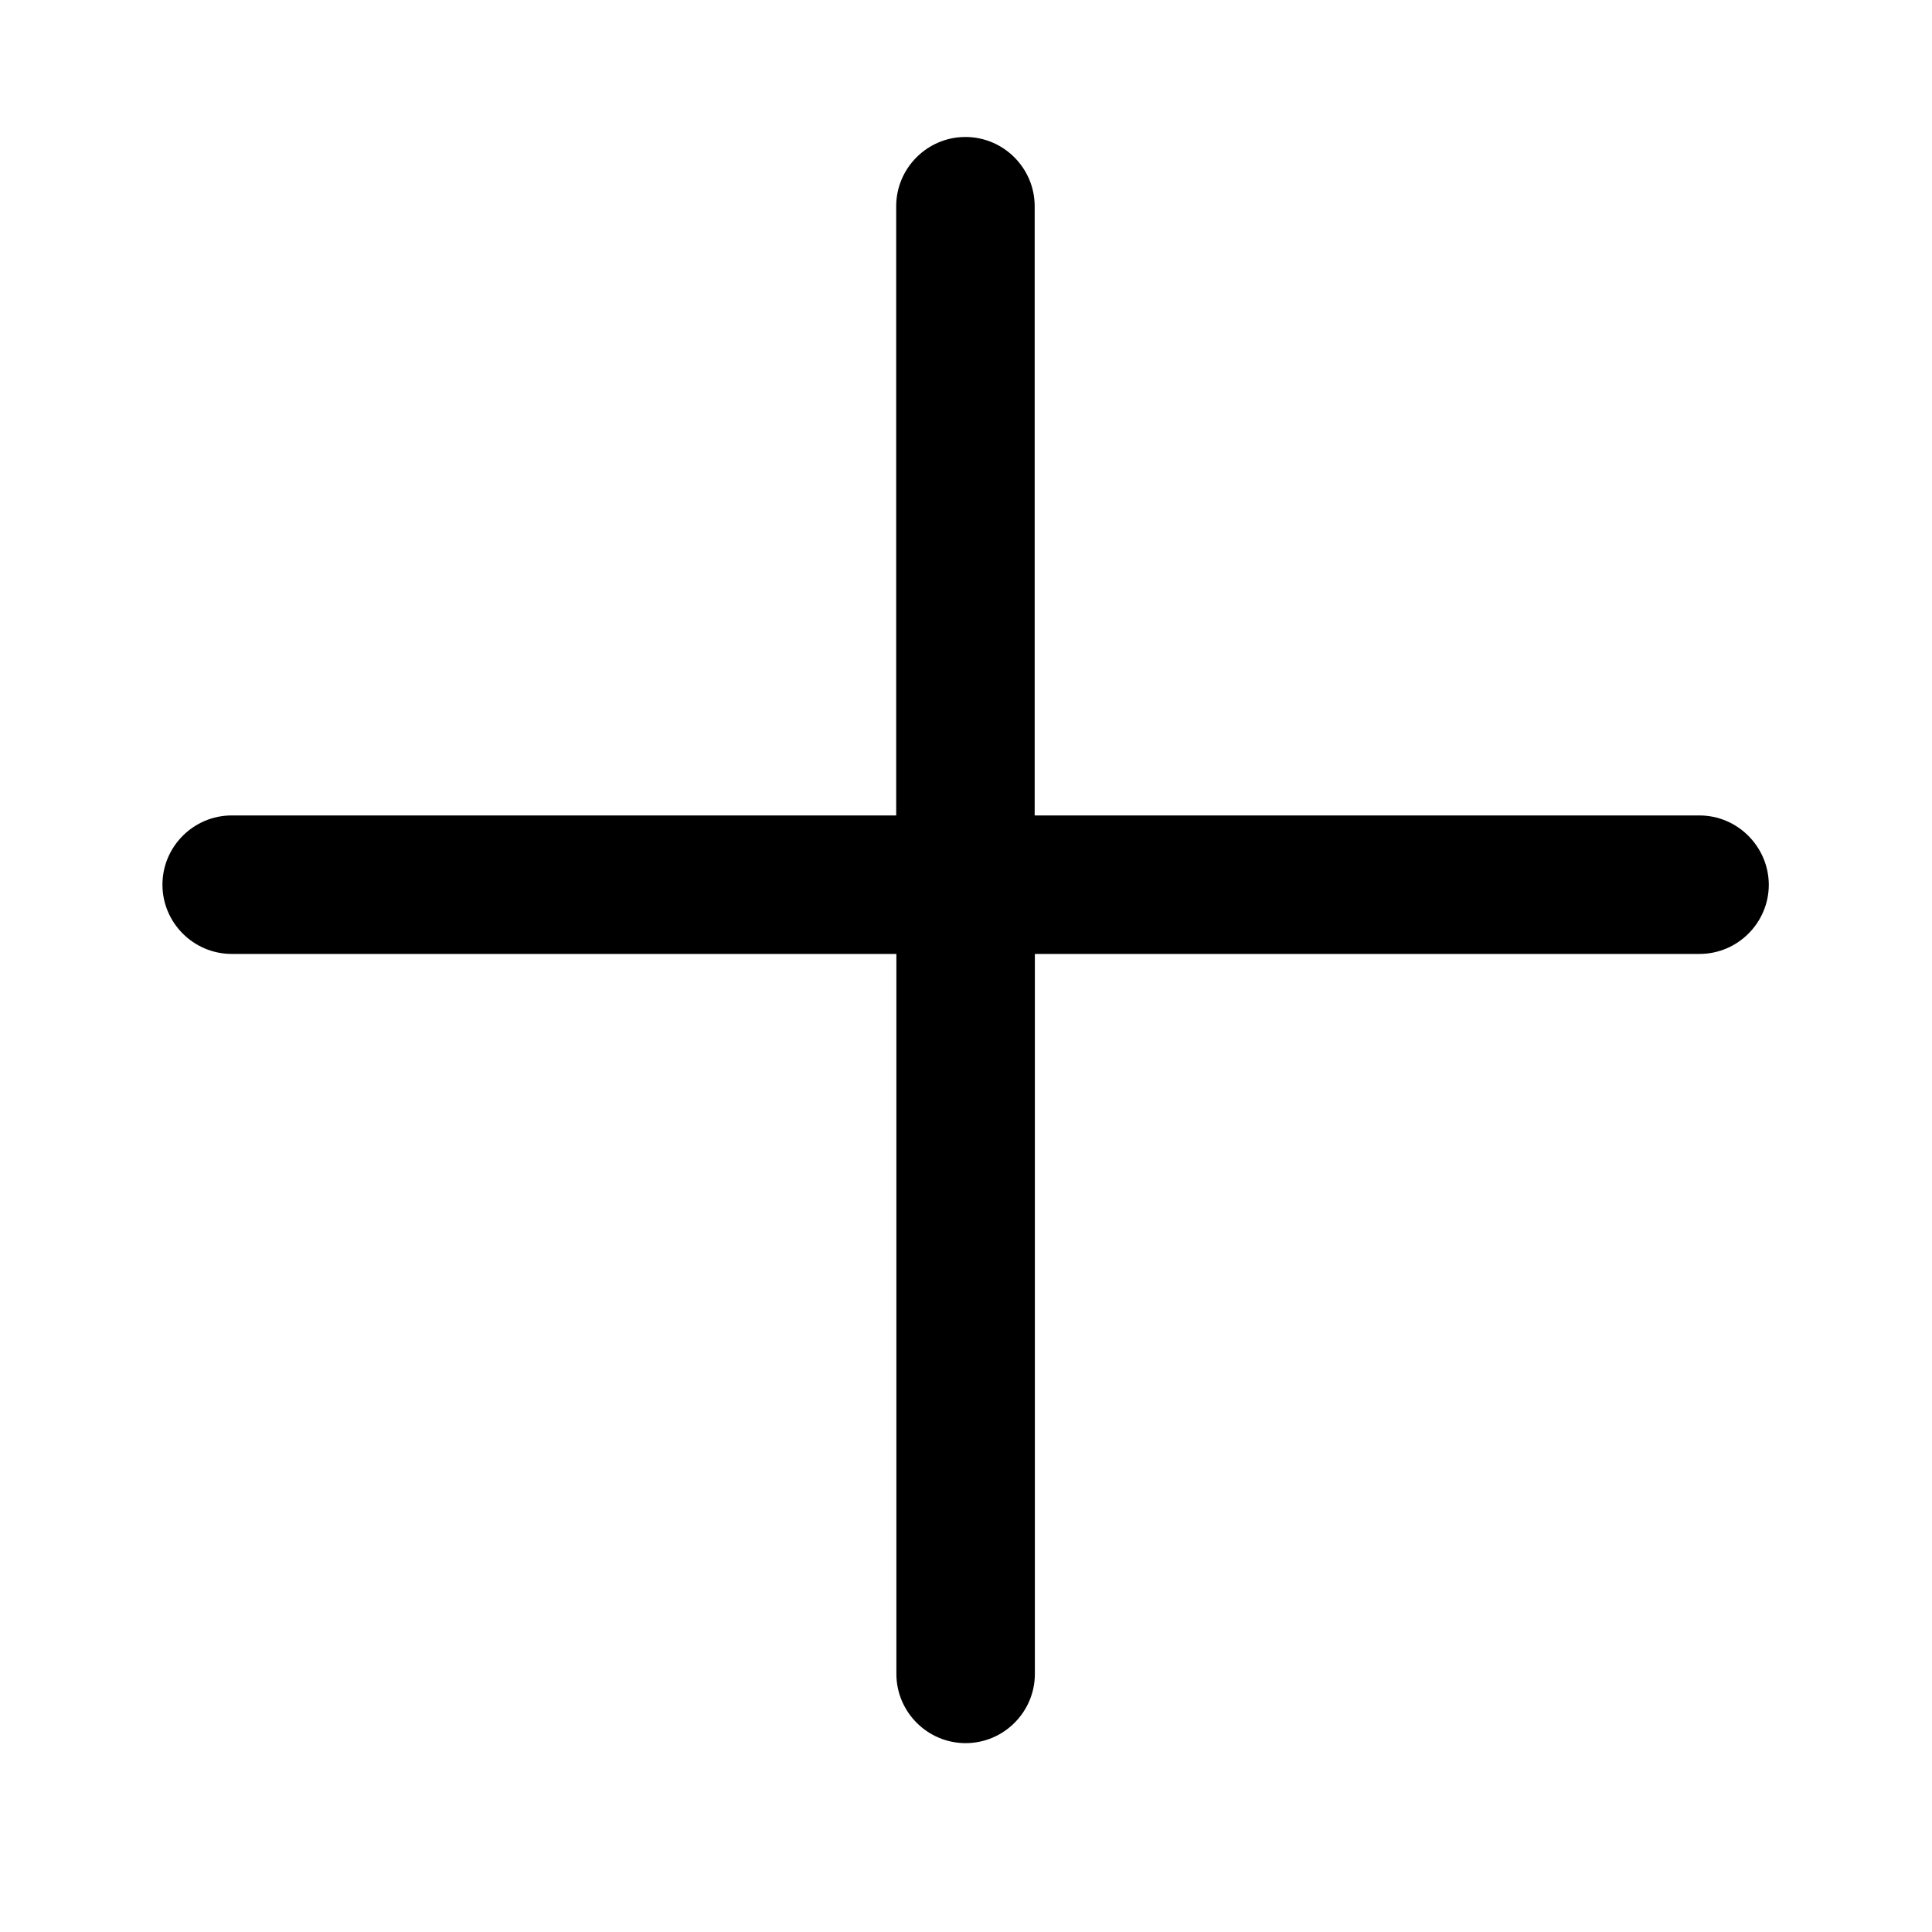
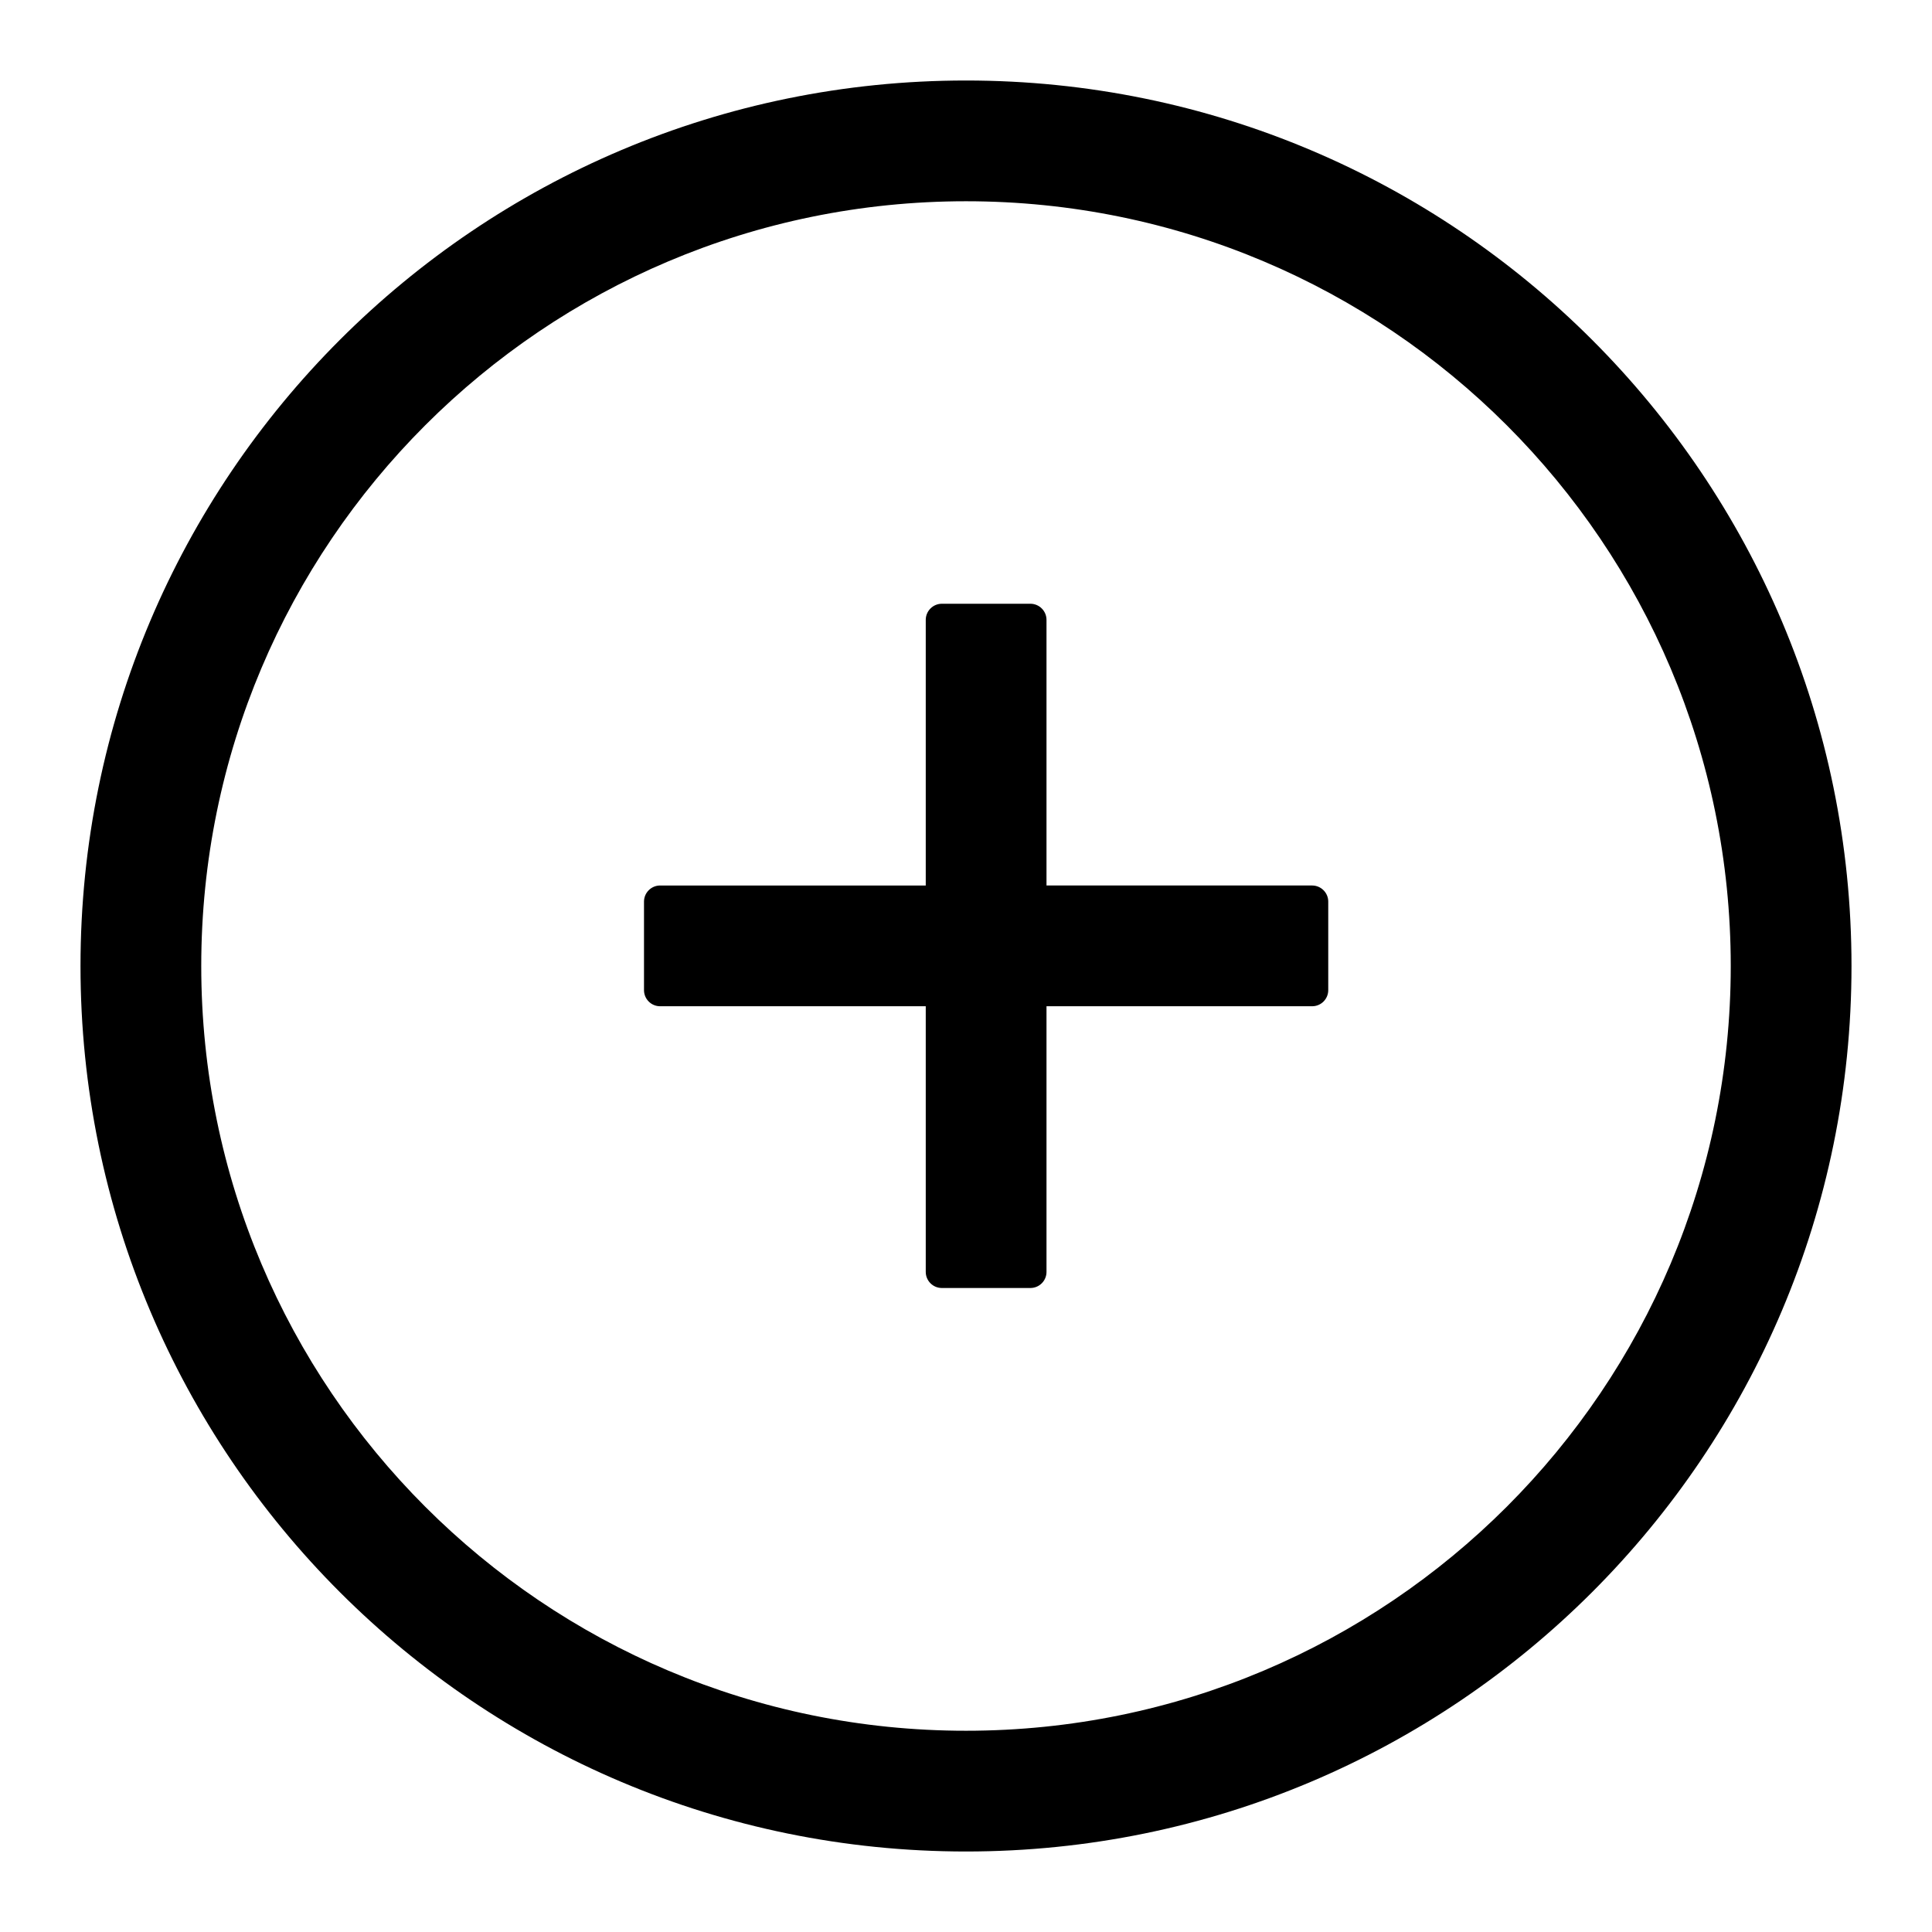
- <svg xmlns="http://www.w3.org/2000/svg" t="1650379445939" class="icon" viewBox="0 0 1024 1024" version="1.1" p-id="1929" width="200" height="200">
-   <defs>
-     <style type="text/css">@font-face { font-family: feedback-iconfont; src: url("//at.alicdn.com/t/font_1031158_u69w8yhxdu.woff2?t=1630033759944") format("woff2"), url("//at.alicdn.com/t/font_1031158_u69w8yhxdu.woff?t=1630033759944") format("woff"), url("//at.alicdn.com/t/font_1031158_u69w8yhxdu.ttf?t=1630033759944") format("truetype"); }
- </style>
-   </defs>
-   <path d="M900.7 432.2H548.4V109.3c0-20.2-16.5-36.7-36.7-36.7-20.2 0-36.7 16.5-36.7 36.7v322.9H122.8c-20.2 0-36.7 16.5-36.7 36.7 0 20.2 16.5 36.7 36.7 36.7h352.3v381.6c0 20.2 16.5 36.7 36.7 36.7 20.2 0 36.7-16.5 36.7-36.7V505.6h352.3c20.2 0 36.7-16.5 36.7-36.7-0.1-20.2-16.6-36.7-36.8-36.7z" p-id="1930" />
+ <svg xmlns="http://www.w3.org/2000/svg" t="1678176728876" class="icon" viewBox="0 0 1024 1024" version="1.1" p-id="1904" width="200" height="200">
+   <path d="M512 42.667c259.2 0 469.333 210.133 469.333 469.333s-210.133 469.333-469.333 469.333S42.667 771.2 42.667 512 252.8 42.667 512 42.667z m0 64C288.149 106.667 106.667 288.149 106.667 512s181.483 405.333 405.333 405.333 405.333-181.483 405.333-405.333S735.851 106.667 512 106.667z m34.133 213.333c4.693 0 8.533 3.84 8.533 8.533V469.333h140.8c4.693 0 8.533 3.84 8.533 8.533v46.933a8.533 8.533 0 0 1-8.533 8.533H554.667v140.8a8.533 8.533 0 0 1-8.533 8.533h-46.933a8.533 8.533 0 0 1-8.533-8.533V533.333h-140.8a8.533 8.533 0 0 1-8.533-8.533v-46.933c0-4.693 3.84-8.533 8.533-8.533H490.667v-140.8c0-4.693 3.84-8.533 8.533-8.533h46.933z" p-id="1905" />
</svg>
